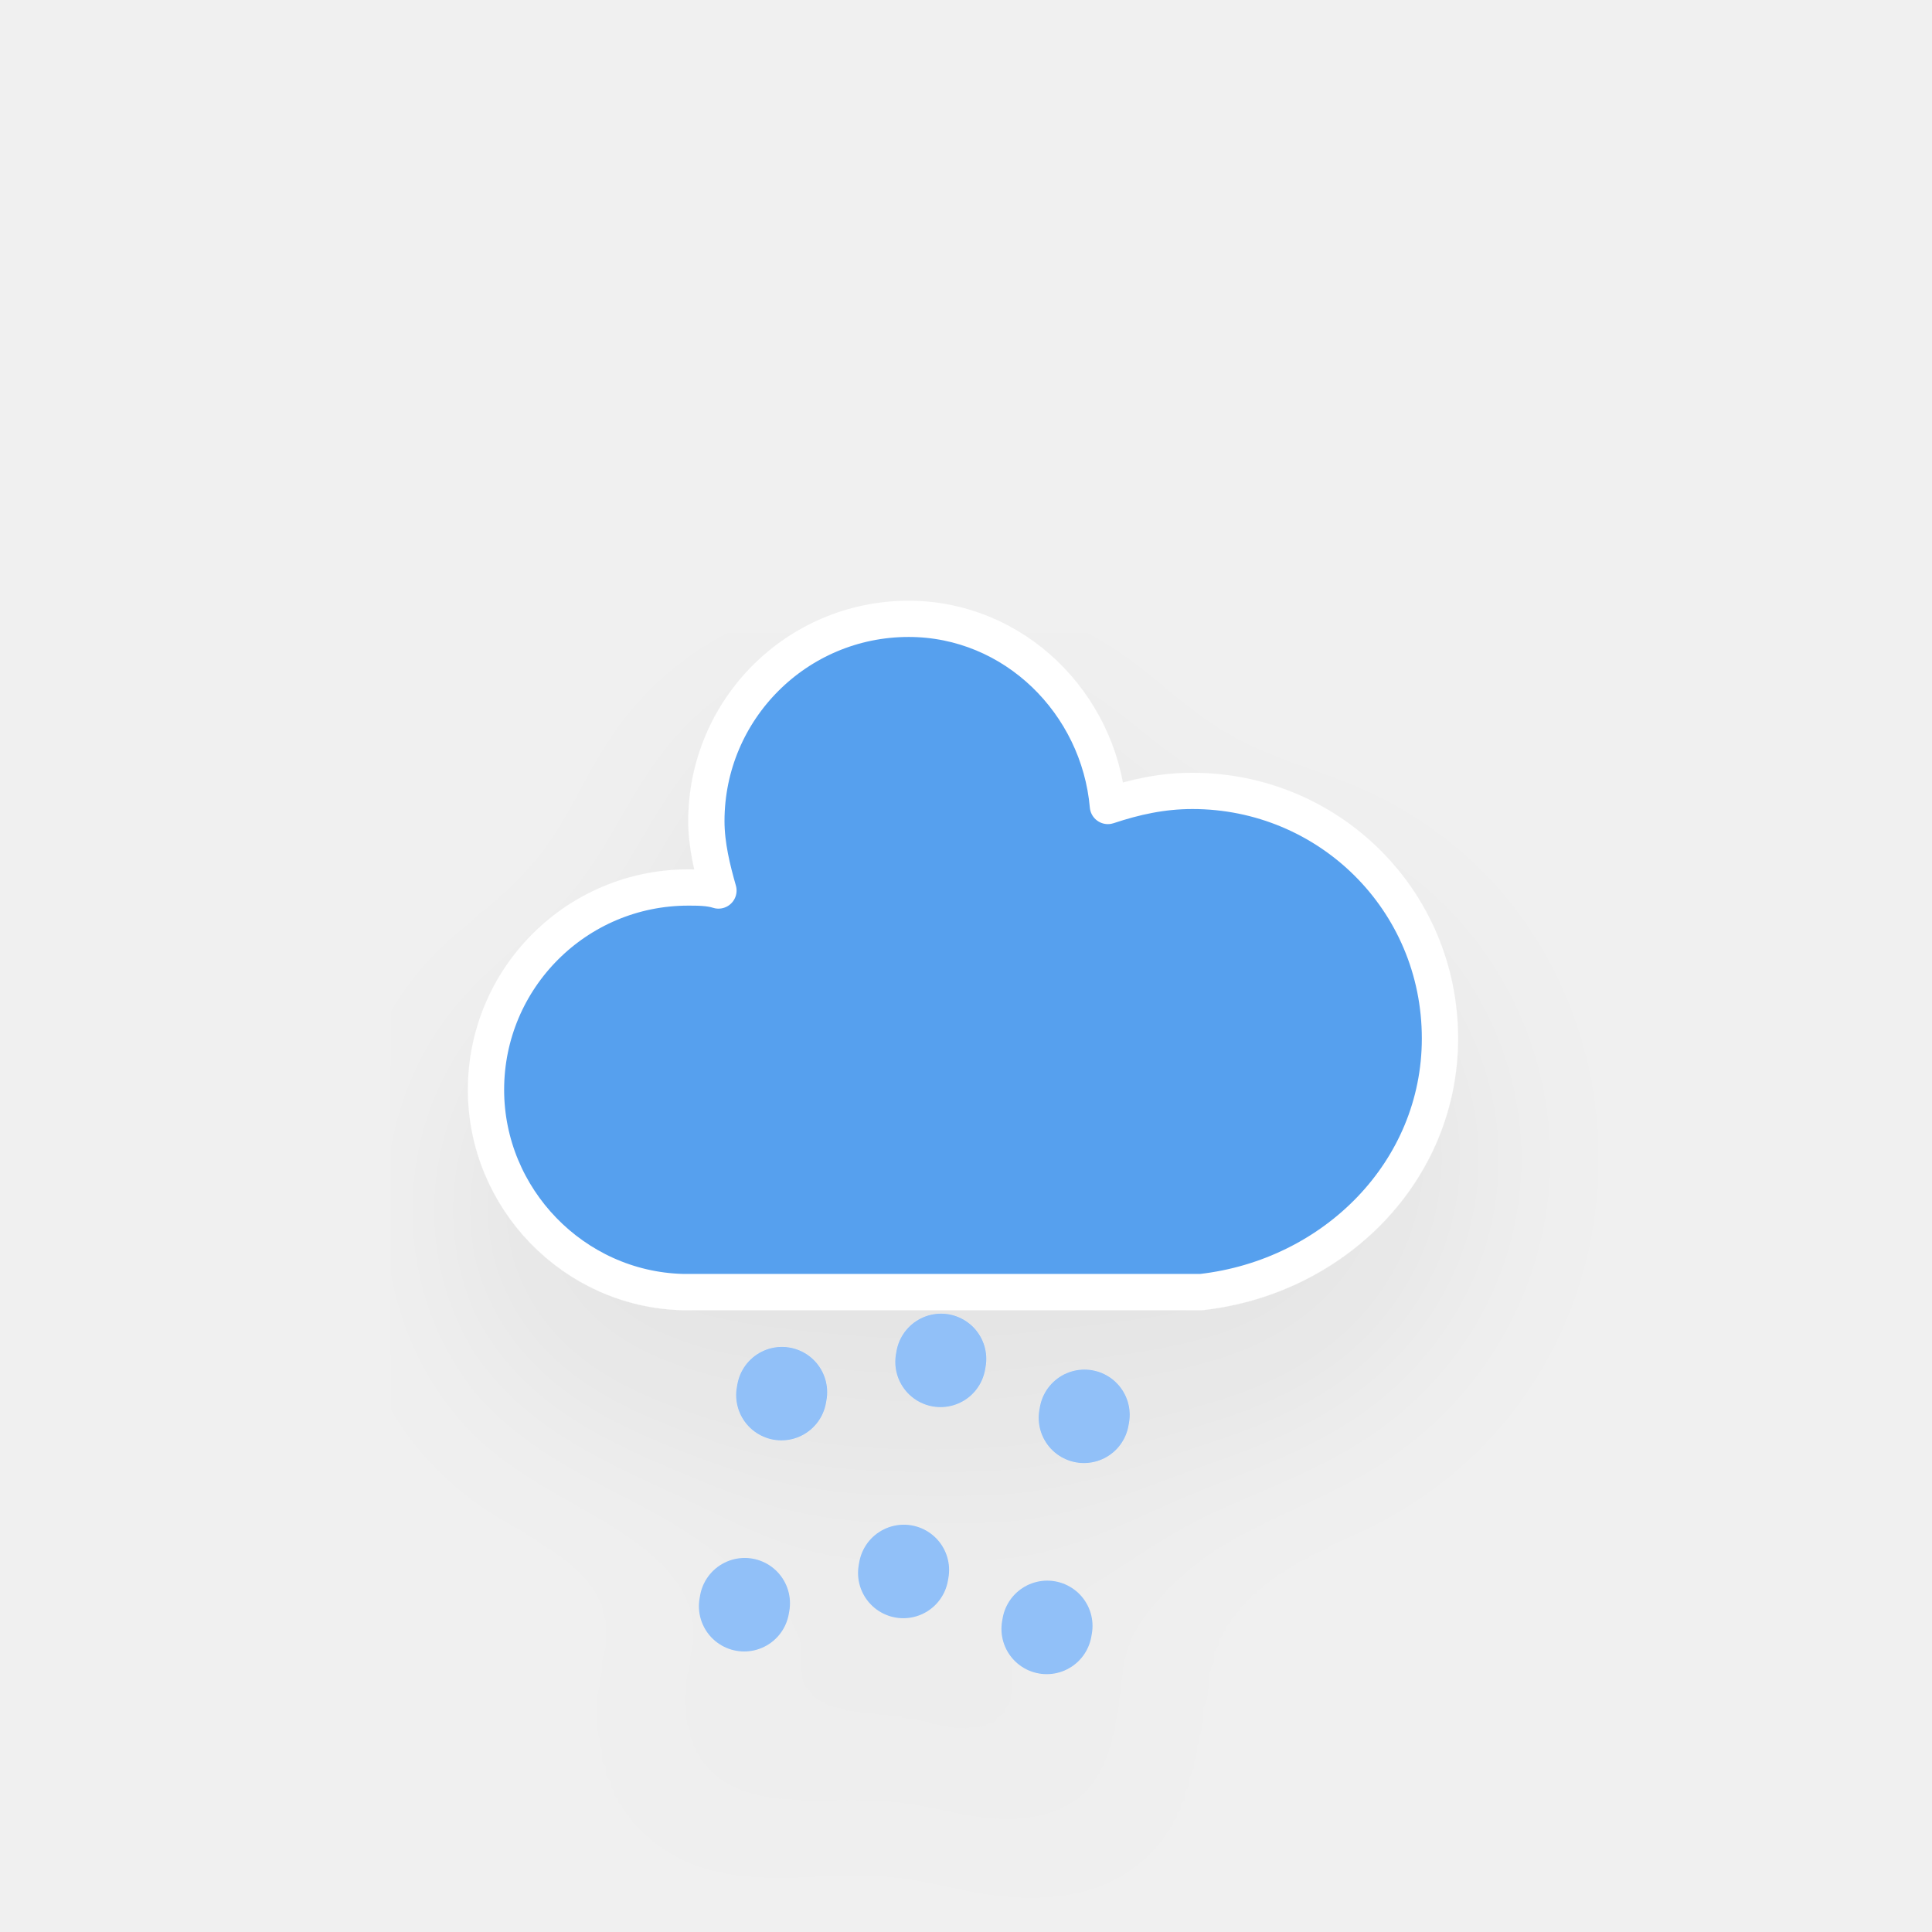
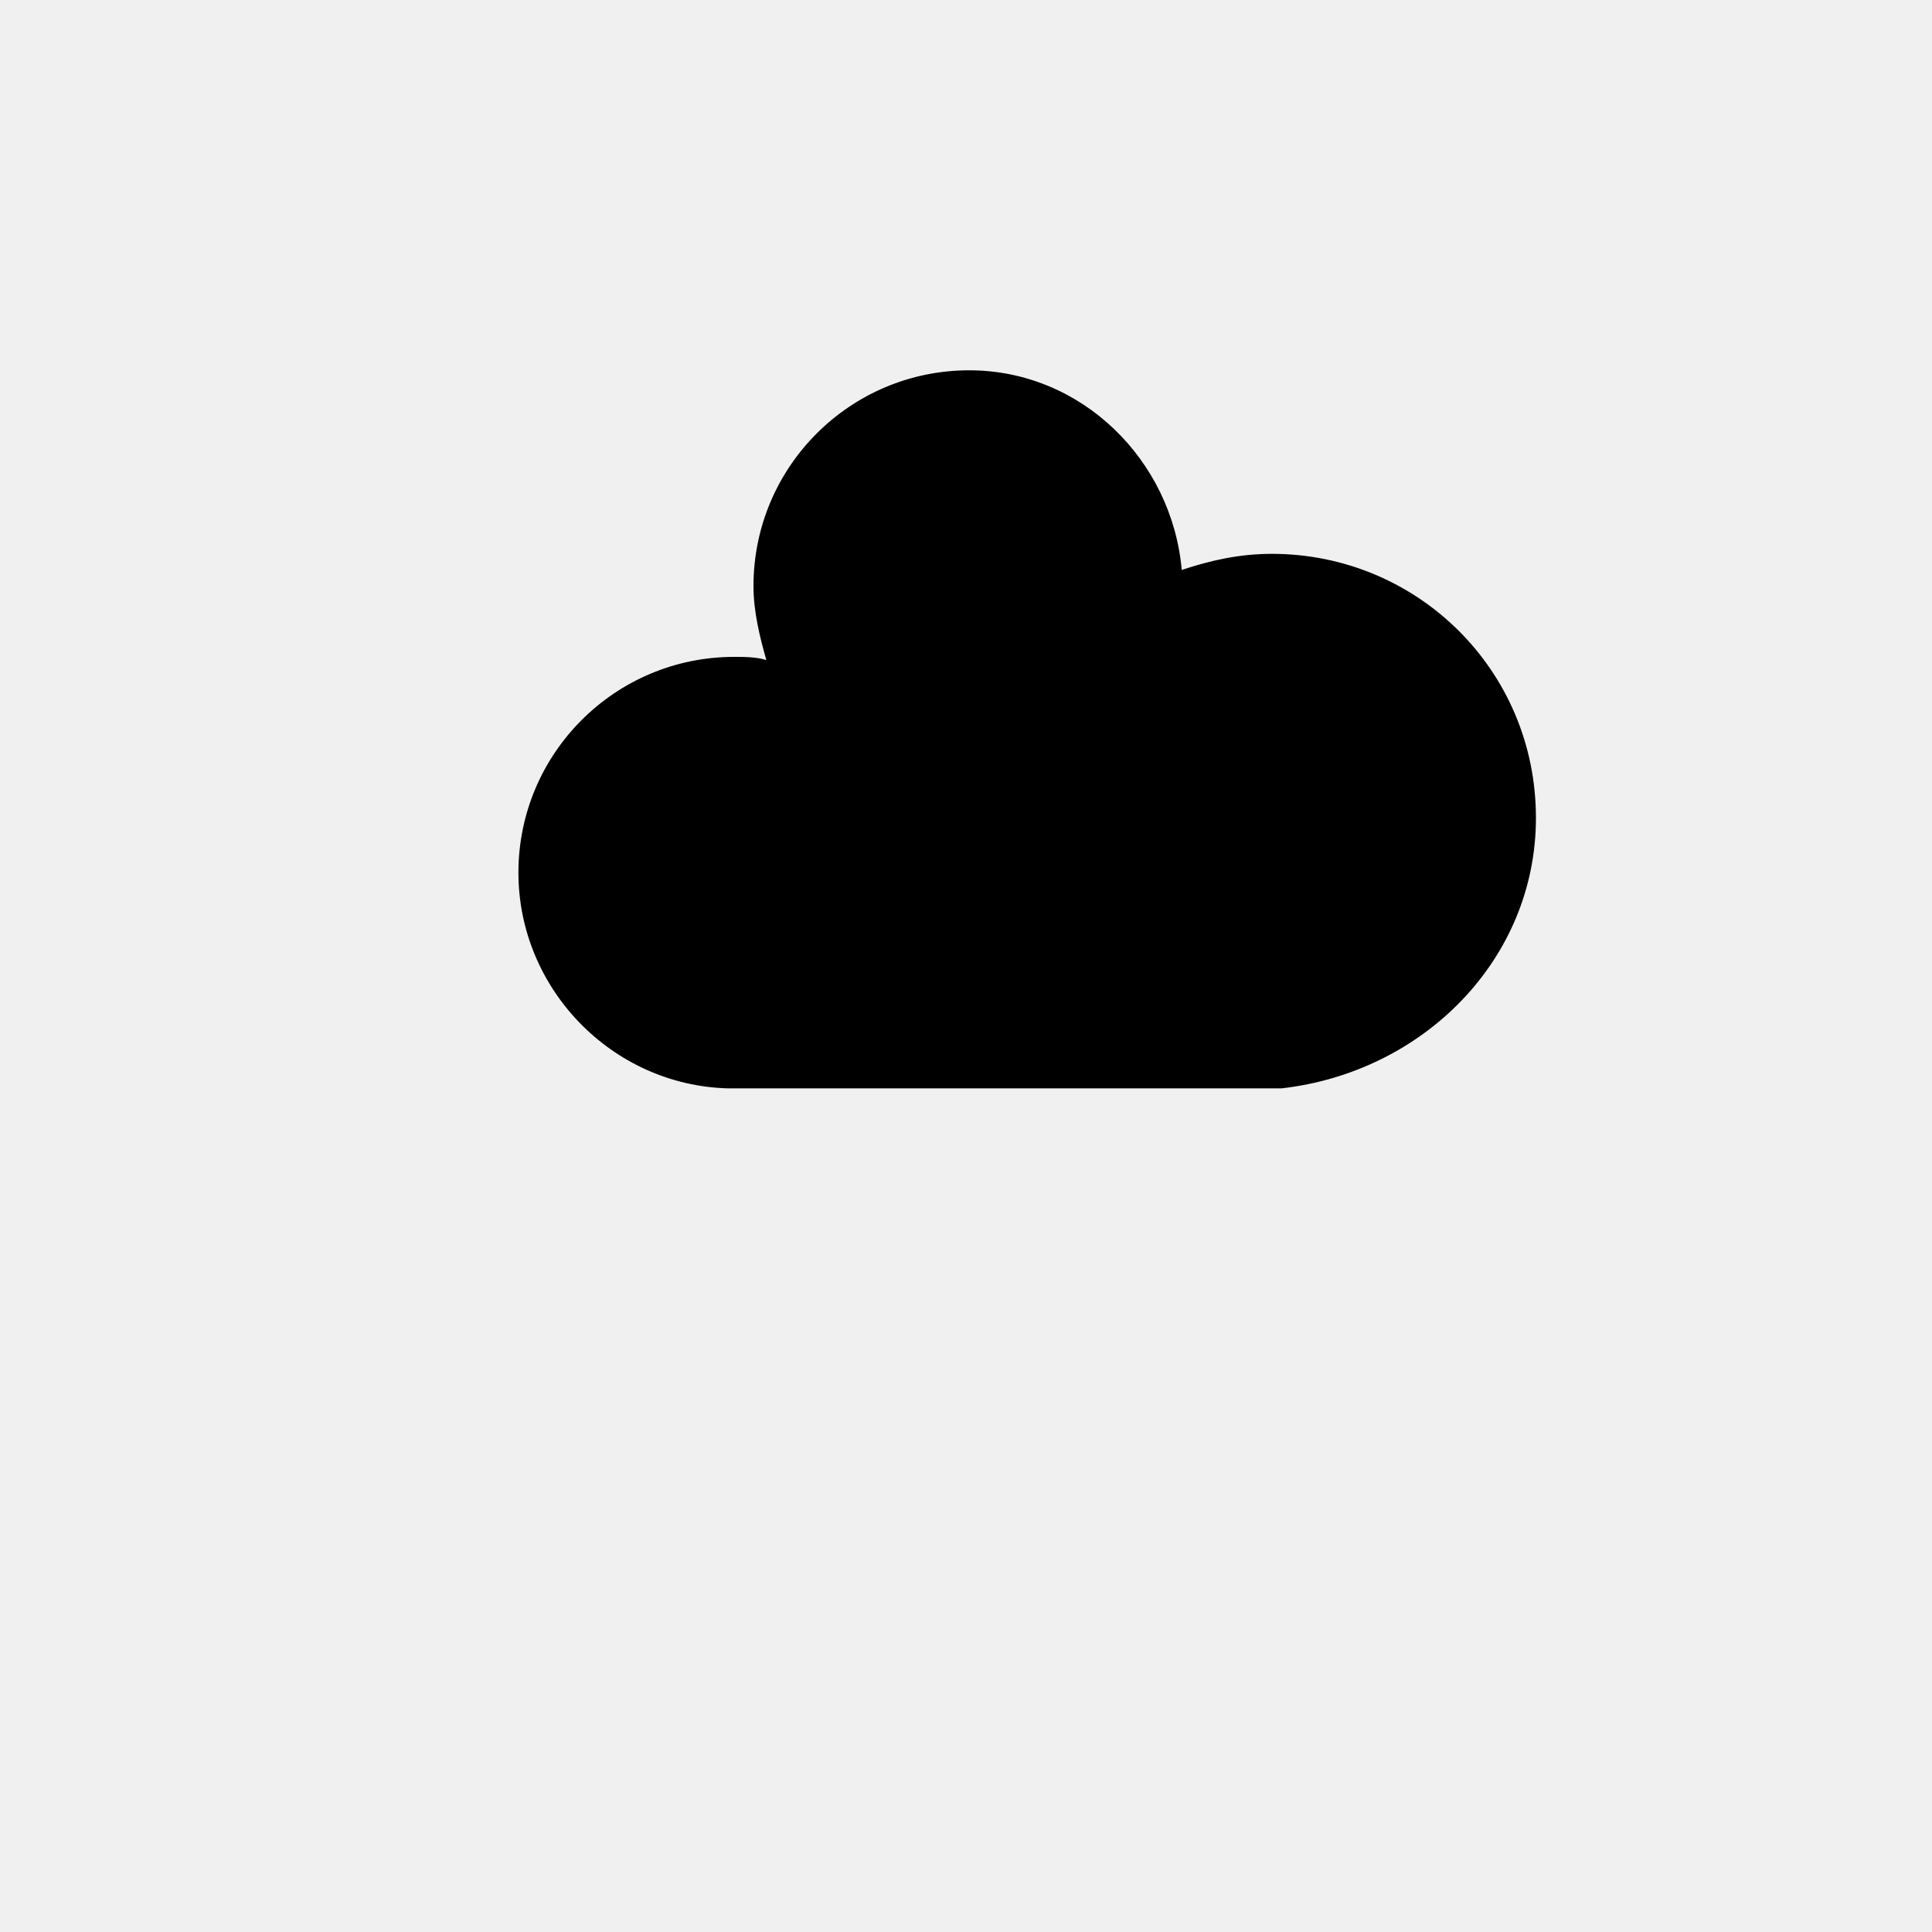
- <svg xmlns="http://www.w3.org/2000/svg" version="1.1" width="64" height="64">
-   <defs>
-     <filter id="blur" width="200%" height="200%">
-       <feGaussianBlur in="SourceAlpha" stdDeviation="3" />
-       <feOffset dx="0" dy="4" result="offsetblur" />
-       <feComponentTransfer>
-         <feFuncA type="linear" slope="0.05" />
-       </feComponentTransfer>
-       <feMerge>
-         <feMergeNode />
-         <feMergeNode in="SourceGraphic" />
-       </feMerge>
-     </filter>
-   </defs>
-   <g filter="url(#blur)" id="rainy-7">
-     <g transform="translate(20,10)">
-       <g>
-         <path d="M47.7,35.4c0-4.6-3.7-8.2-8.2-8.2c-1,0-1.9,0.2-2.8,0.5c-0.3-3.4-3.1-6.2-6.6-6.2c-3.7,0-6.7,3-6.7,6.7c0,0.8,0.2,1.6,0.4,2.3    c-0.3-0.1-0.7-0.1-1-0.1c-3.7,0-6.7,3-6.7,6.7c0,3.6,2.9,6.6,6.5,6.7l17.2,0C44.2,43.3,47.7,39.8,47.7,35.4z" fill="#57A0EE" stroke="#FFFFFF" stroke-linejoin="round" stroke-width="1.2" transform="translate(-20,-11)" />
-       </g>
-     </g>
-     <g transform="translate(31,46), rotate(10)">
-       <line class="am-weather-rain-1" fill="none" stroke="#91C0F8" stroke-dasharray="0.1,7" stroke-linecap="round" stroke-width="3" transform="translate(-5,1)" x1="0" x2="0" y1="0" y2="8" />
-       <line class="am-weather-rain-2" fill="none" stroke="#91C0F8" stroke-dasharray="0.1,7" stroke-linecap="round" stroke-width="3" transform="translate(0,-1)" x1="0" x2="0" y1="0" y2="8" />
-       <line class="am-weather-rain-1" fill="none" stroke="#91C0F8" stroke-dasharray="0.1,7" stroke-linecap="round" stroke-width="3" transform="translate(5,0)" x1="0" x2="0" y1="0" y2="8" />
-     </g>
-   </g>
+ <svg xmlns="http://www.w3.org/2000/svg" viewBox="0 0 60 60">
+   <path fill="current" stroke-opacity=".1" transform="translate(0,-10)" stroke="current" stroke-linejoin="round" stroke-width="1.2" d="M47.7,35.4c0-4.6-3.7-8.2-8.2-8.2c-1,0-1.9,0.2-2.8,0.5c-0.3-3.4-3.1-6.2-6.6-6.2c-3.7,0-6.7,3-6.7,6.7c0,0.8,0.2,1.6,0.4,2.3    c-0.3-0.1-0.7-0.1-1-0.1c-3.7,0-6.7,3-6.7,6.7c0,3.6,2.9,6.6,6.5,6.7l17.2,0C44.2,43.3,47.7,39.8,47.7,35.4z" />
+   <line fill="none" stroke="current" stroke-opacity=".6" stroke-dasharray="0.1,7" stroke-linecap="round" stroke-width="3" x1="26" x2="28" y1="37" y2="47" />
+   <line fill="none" stroke="current" stroke-opacity=".6" stroke-dasharray="0.1,7" stroke-linecap="round" stroke-width="3" x1="32" x2="34" y1="37" y2="47" />
+   <line fill="none" stroke="current" stroke-opacity=".6" stroke-dasharray="0.1,7" stroke-linecap="round" stroke-width="3" x1="38" x2="40" y1="37" y2="47" />
</svg>
